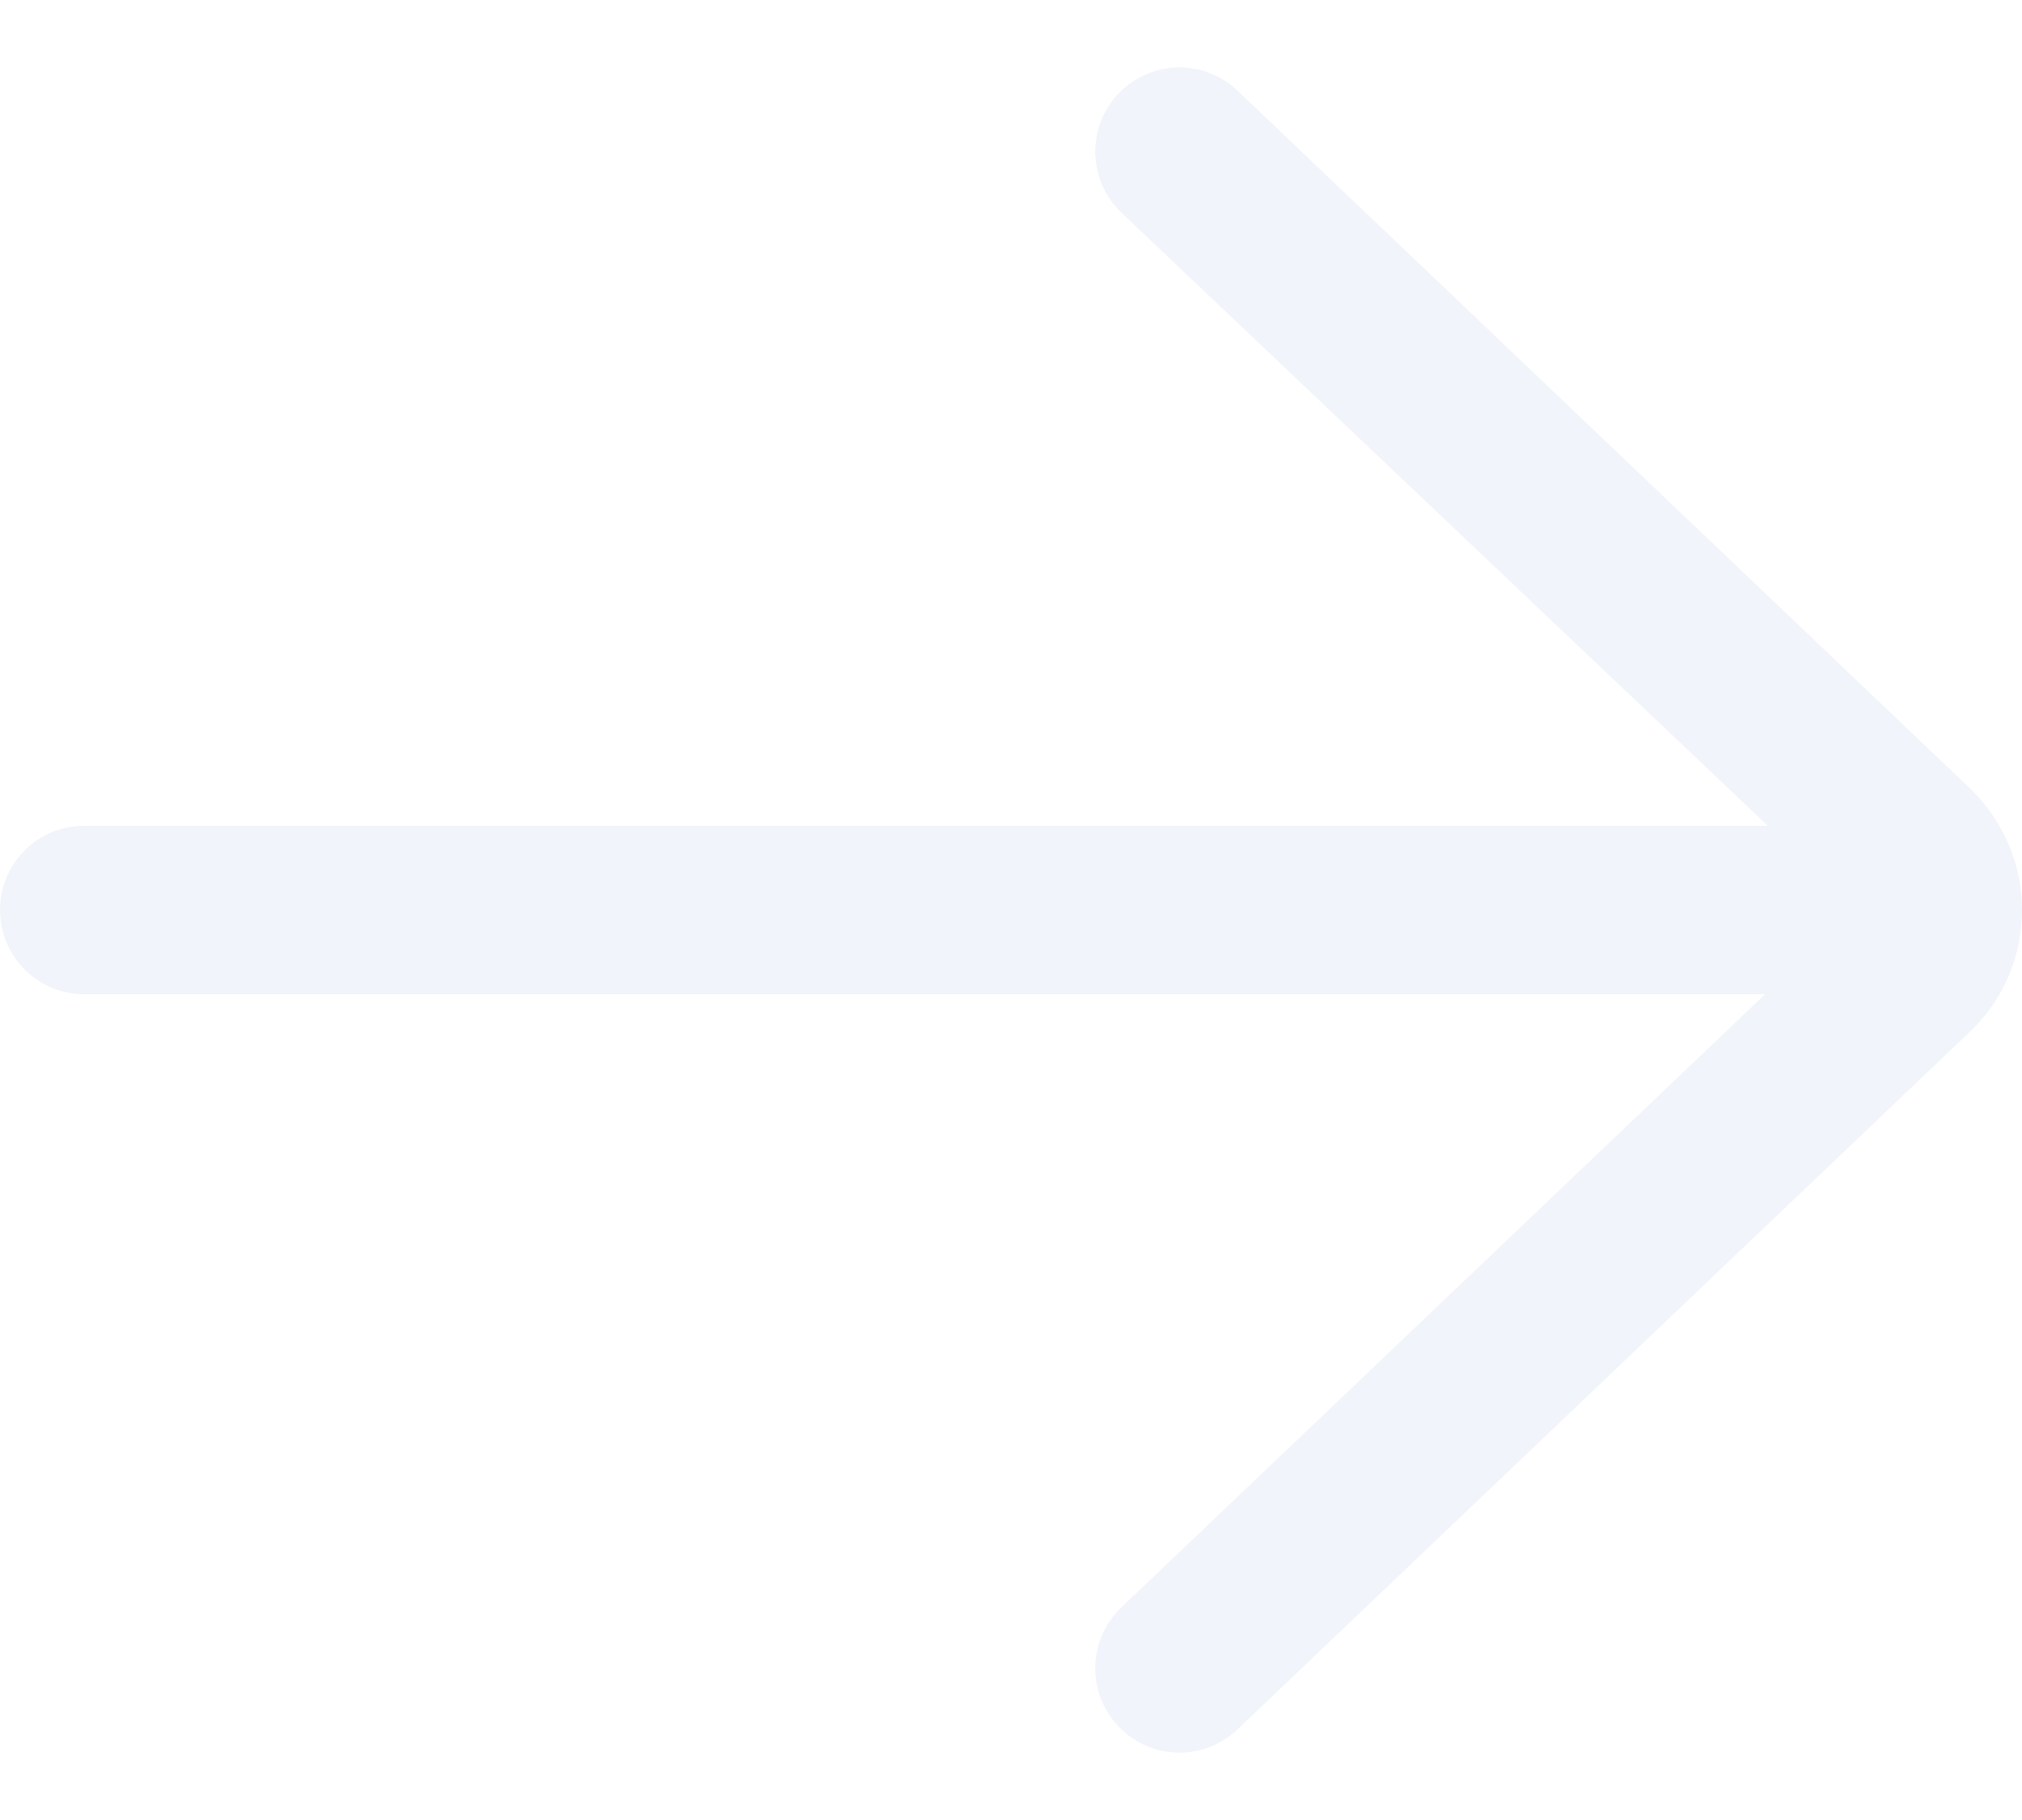
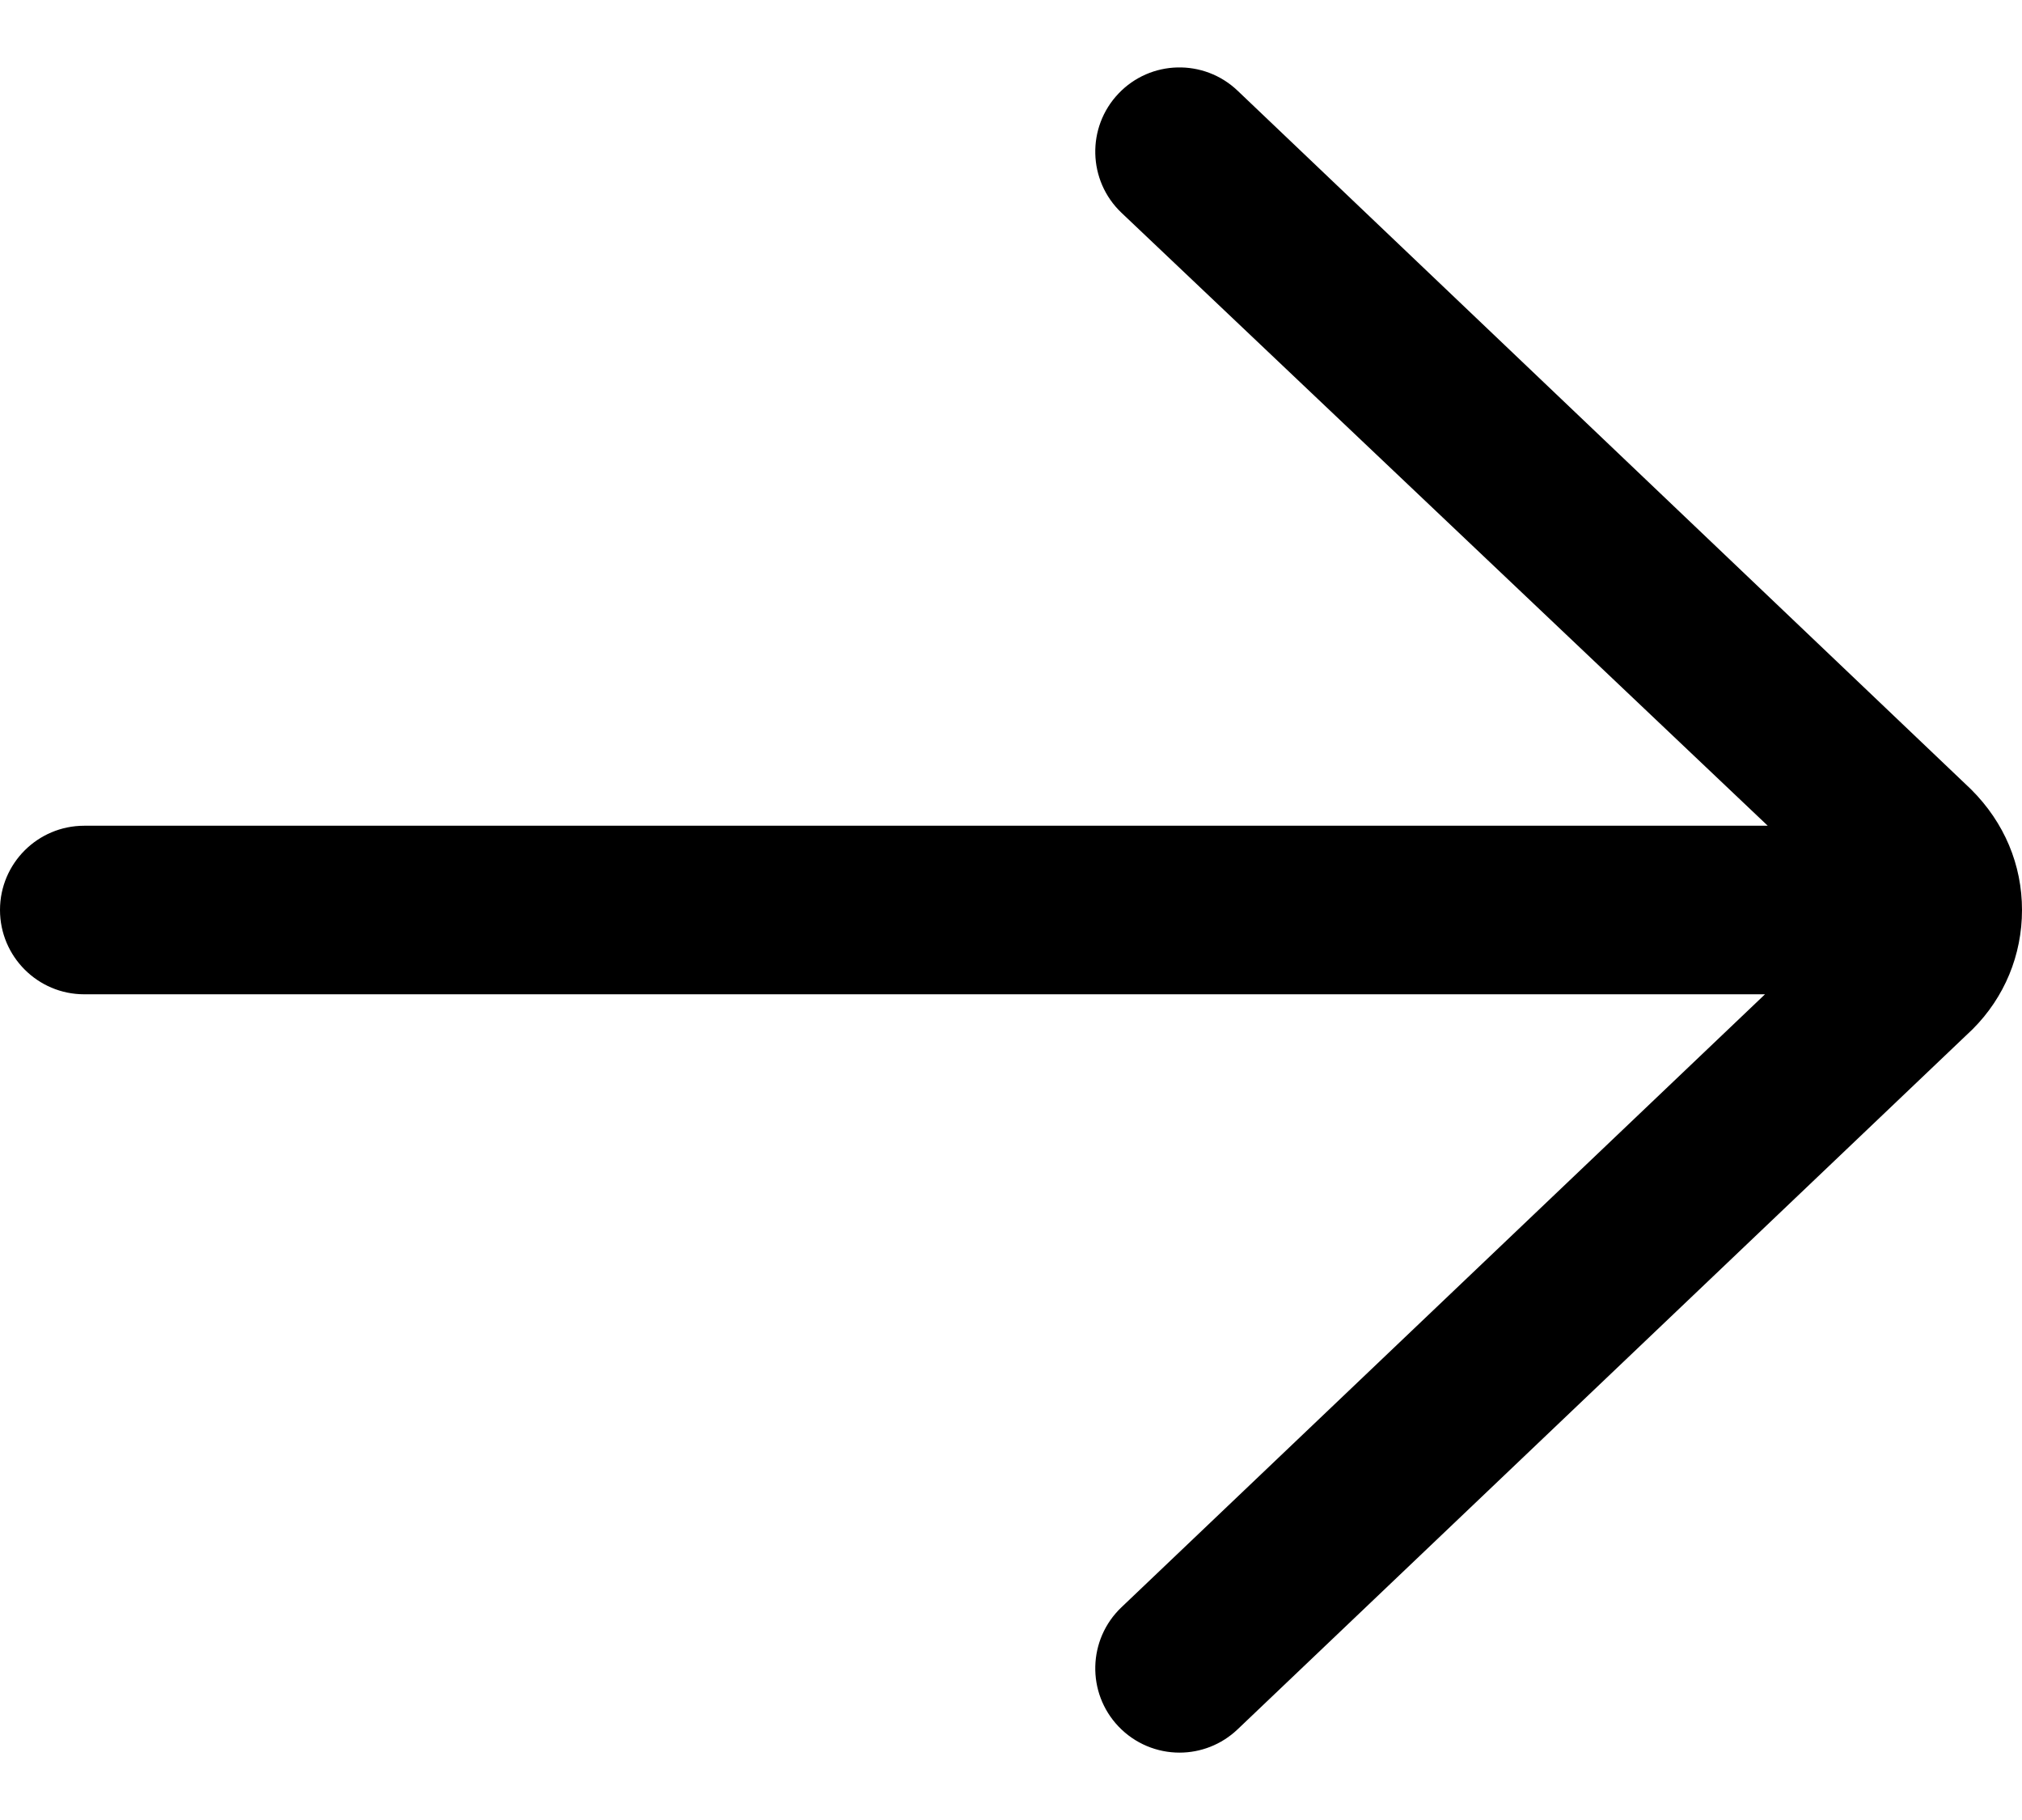
<svg xmlns="http://www.w3.org/2000/svg" width="20px" height="18px" viewBox="0 0 20 18" version="1.1">
  <g id="Symbols" stroke="none" stroke-width="1" fill="none" fill-rule="evenodd">
-     <g id="Buttons/Primary-Button" transform="translate(-216, -23)" fill="#F1F4FA" fill-rule="nonzero">
+     <g id="Buttons/Primary-Button" transform="translate(-216, -23)" fill="currentColor" fill-rule="nonzero">
      <g id="Group" transform="translate(216, 22)">
        <g id="right-arrow" transform="translate(0, 1.666667)">
          <path d="M12.241,0.23 C11.908,-0.087 11.38,-0.075 11.063,0.259 C10.746,0.592 10.759,1.12 11.092,1.437 L17.485,7.5 L0.833,7.5 C0.373,7.5 0,7.873 0,8.333 C0,8.793 0.373,9.167 0.833,9.167 L17.458,9.167 L11.092,15.23 C10.759,15.547 10.746,16.075 11.063,16.408 C11.227,16.58 11.447,16.667 11.667,16.667 C11.873,16.667 12.08,16.59 12.241,16.437 L19.512,9.512 C19.827,9.197 20,8.779 20,8.333 C20,7.888 19.827,7.47 19.497,7.141 L12.241,0.23 Z" id="Path" />
        </g>
      </g>
    </g>
  </g>
</svg>
